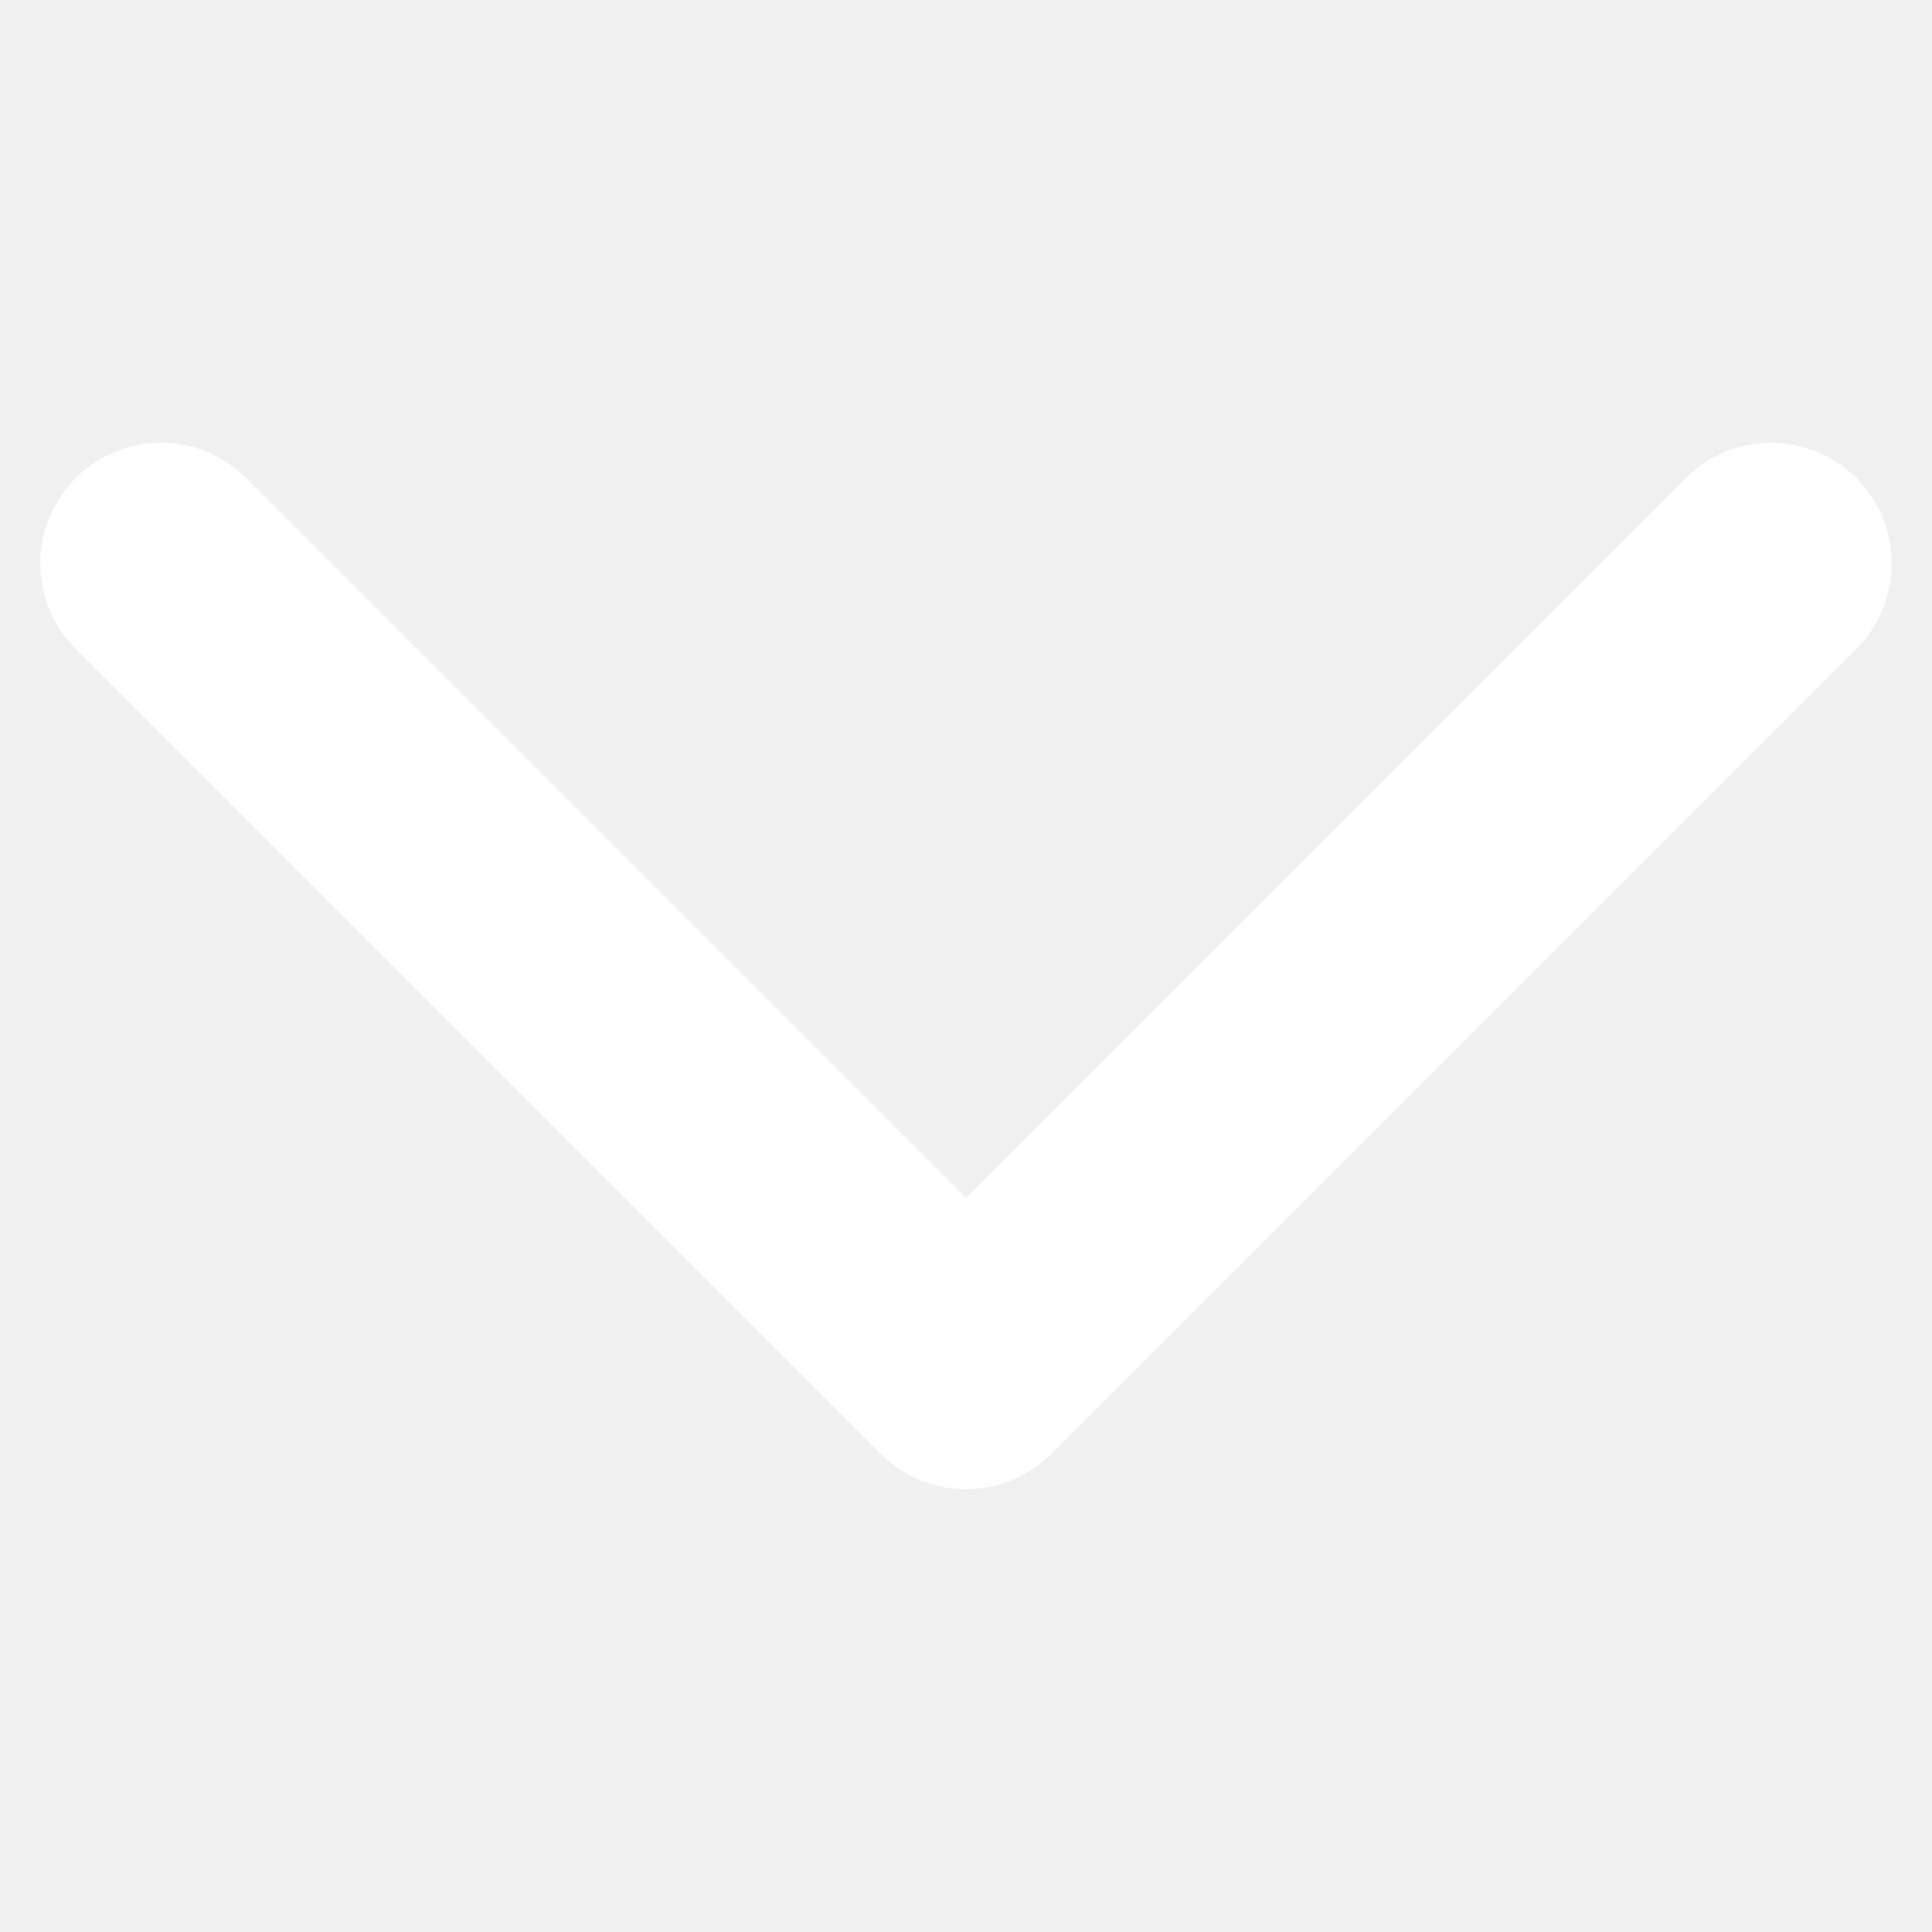
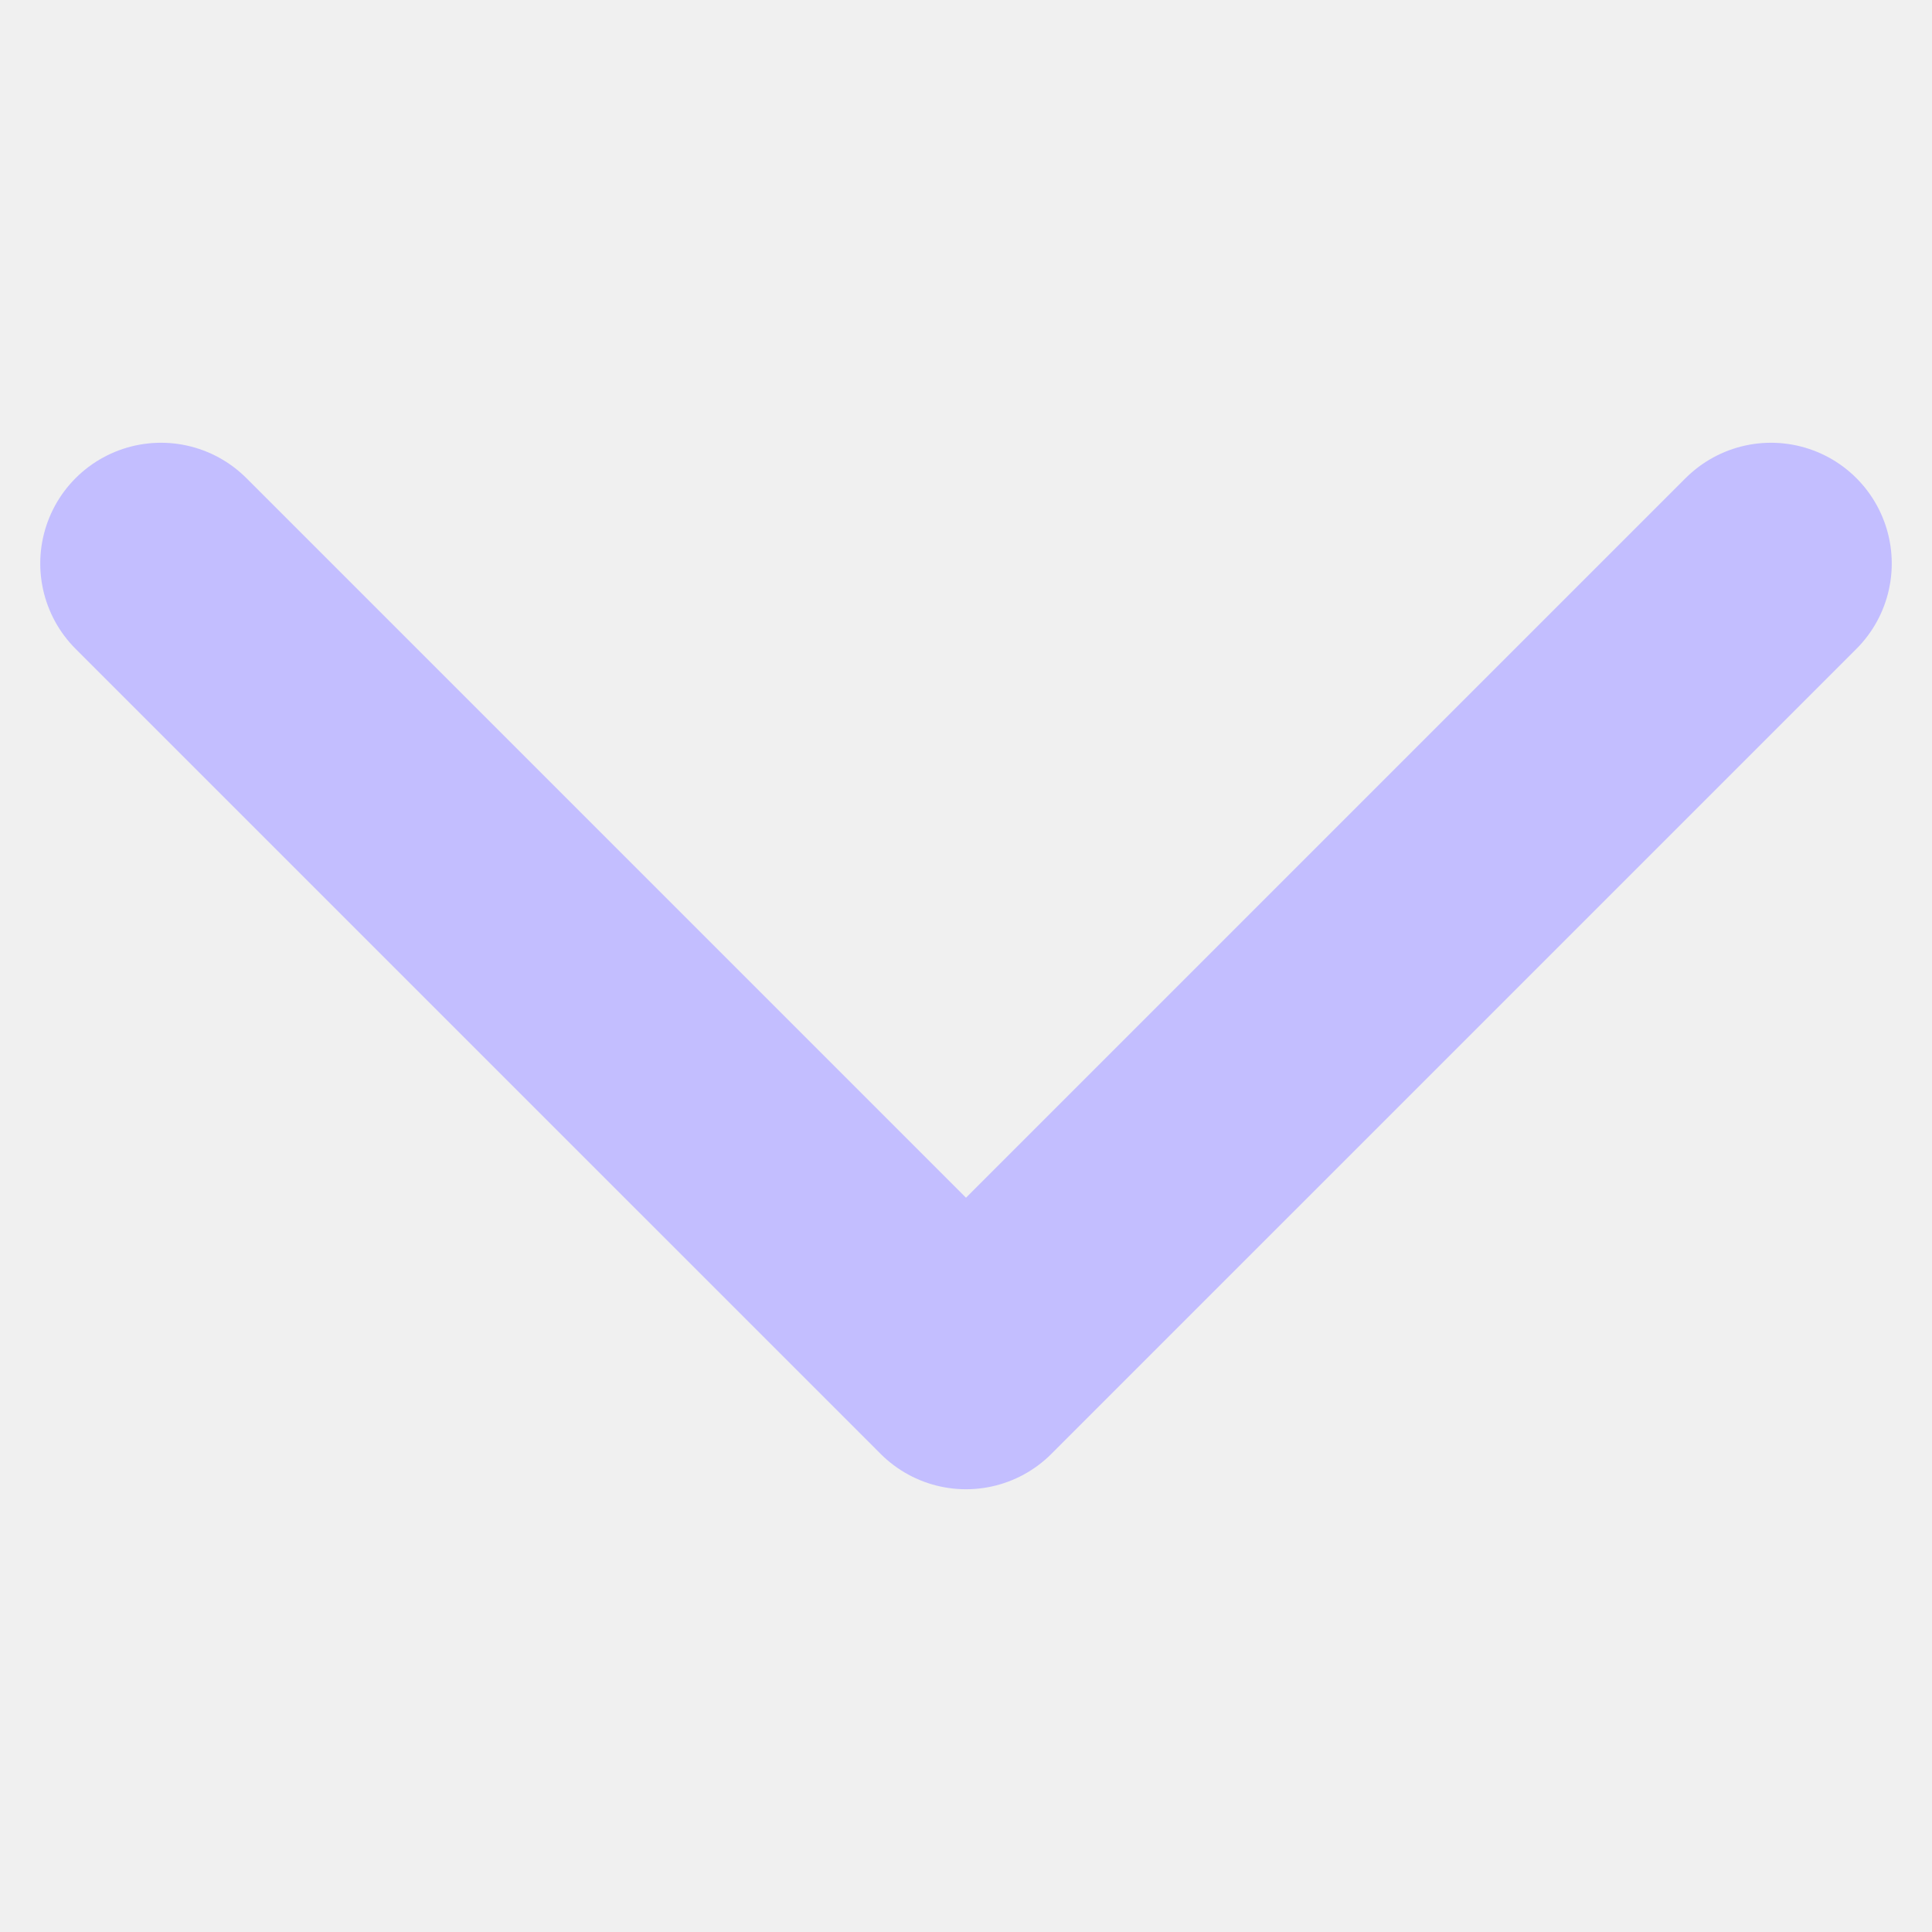
<svg xmlns="http://www.w3.org/2000/svg" width="24" height="24" viewBox="0 0 24 24" fill="none">
  <g id="Icons/chevron-down">
-     <path id="Vector" d="M2 7L12 17L22 7" stroke="#FFFFFF" stroke-width="3" stroke-linecap="round" stroke-linejoin="round" />
+     <path id="Vector" d="M2 7L12 17L22 7" stroke="#C3BEFF" stroke-width="3" stroke-linecap="round" stroke-linejoin="round" />
  </g>
</svg>
